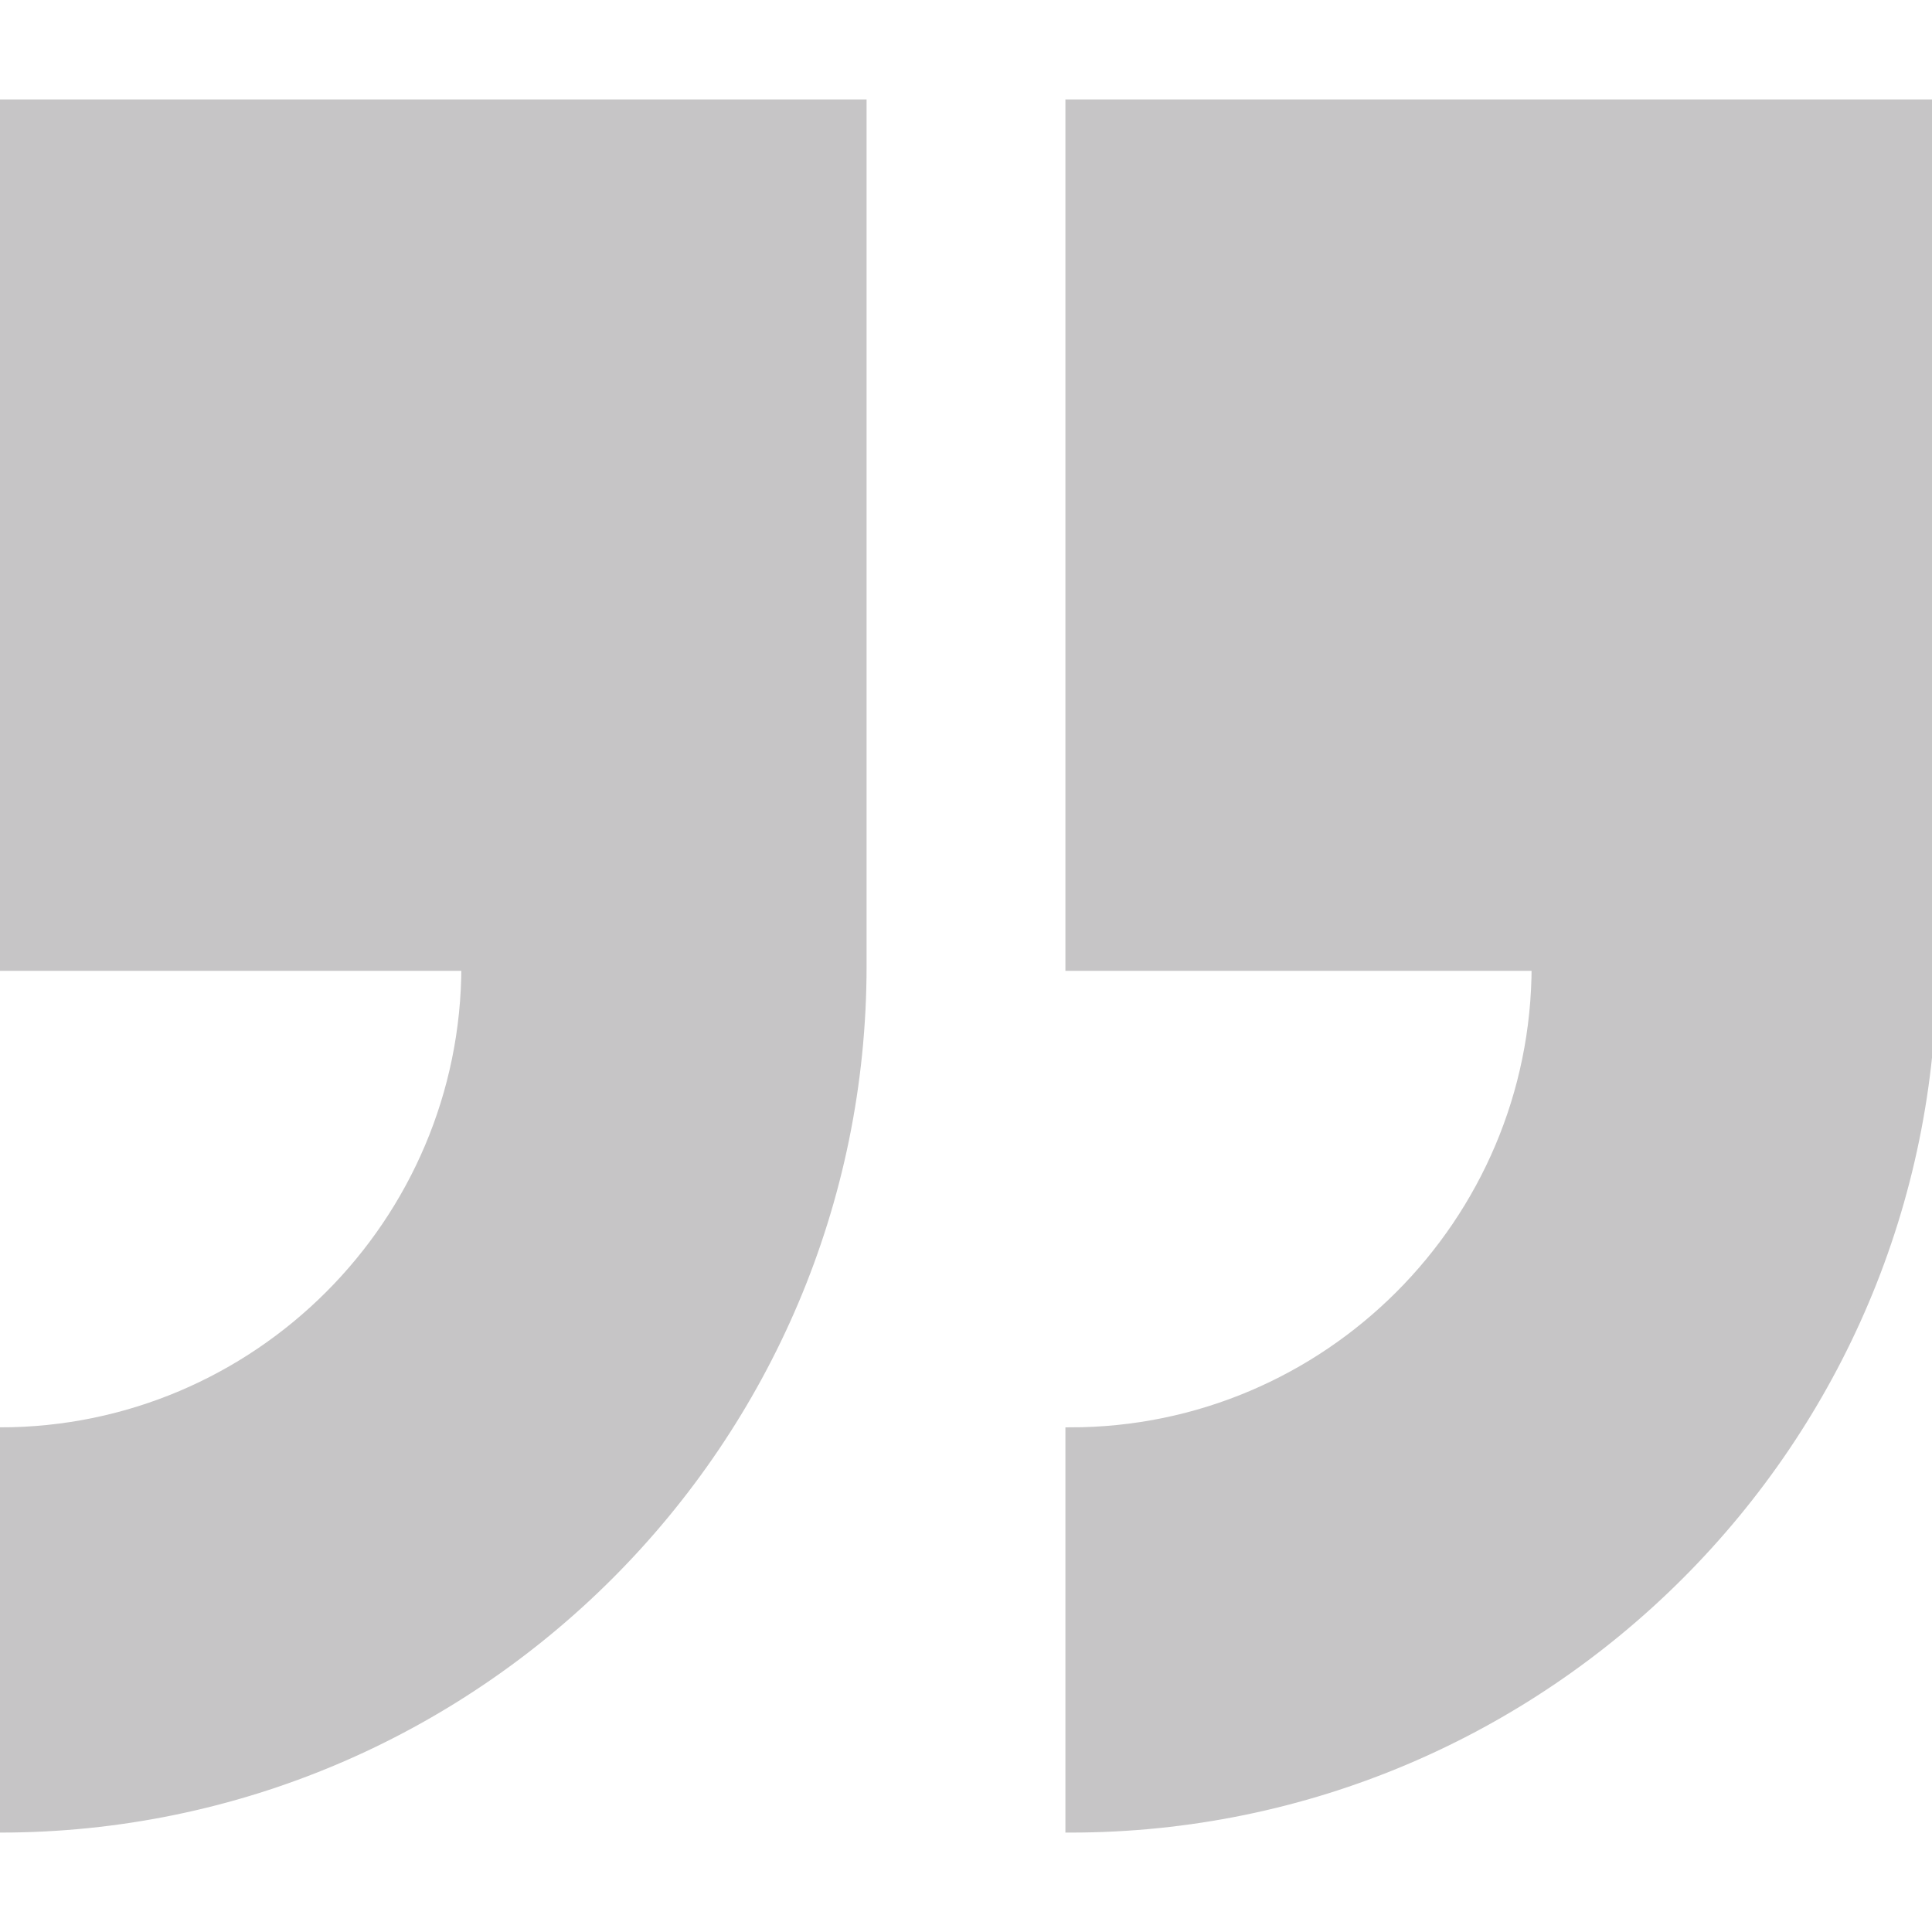
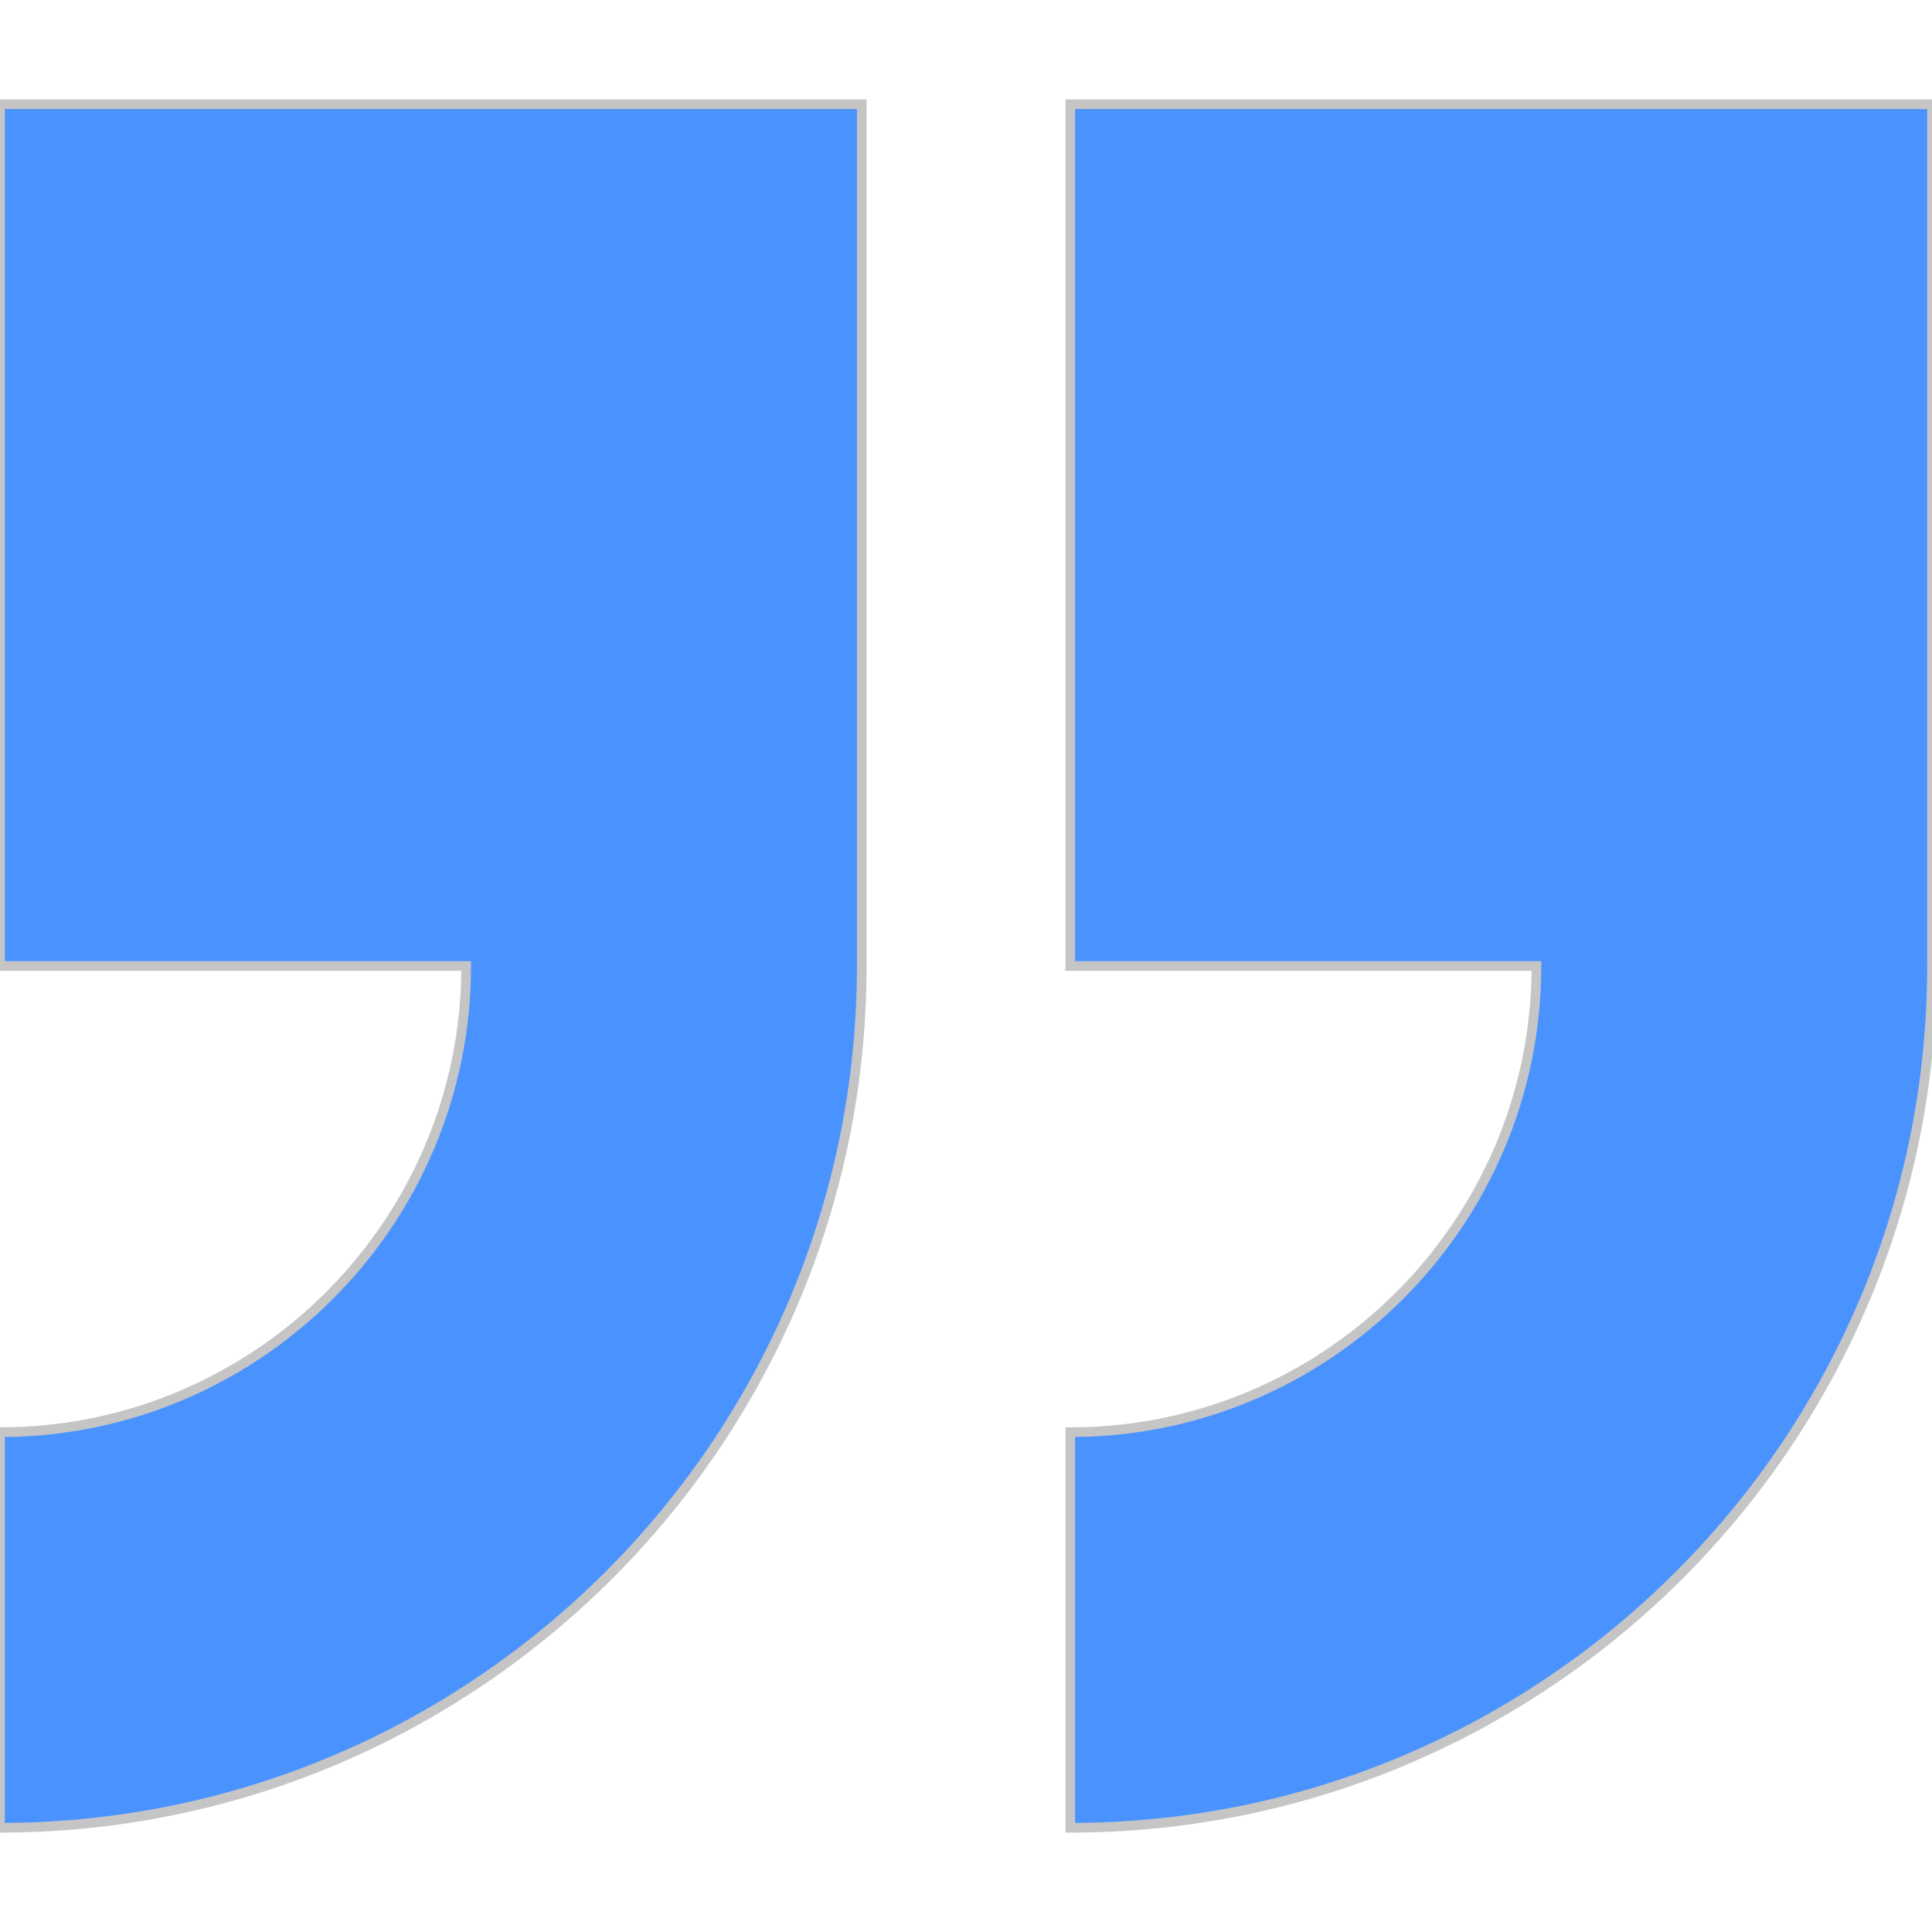
- <svg xmlns="http://www.w3.org/2000/svg" fill="#c6c5c6" version="1.1" id="Layer_1" viewBox="796 698 200 200" enable-background="new 796 698 200 200" xml:space="preserve" stroke="#c6c5c6">
+ <svg xmlns="http://www.w3.org/2000/svg" fill="#4a93ff" version="1.1" id="Layer_1" viewBox="796 698 200 200" enable-background="new 796 698 200 200" xml:space="preserve" stroke="#c6c5c6">
  <g id="SVGRepo_bgCarrier" stroke-width="0" />
  <g id="SVGRepo_tracerCarrier" stroke-linecap="round" stroke-linejoin="round" />
  <g id="SVGRepo_iconCarrier">
    <g>
      <path d="M906.791,846.26v40.949C955.98,887.209,996,847.189,996,798v-89.208h-89.209V798h48.261 C955.052,824.609,933.402,846.26,906.791,846.26z" />
      <path d="M796,846.26v40.949c49.189,0,89.208-40.02,89.208-89.209v-89.208H796V798h48.26C844.26,824.609,822.612,846.26,796,846.26z " />
    </g>
  </g>
</svg>
